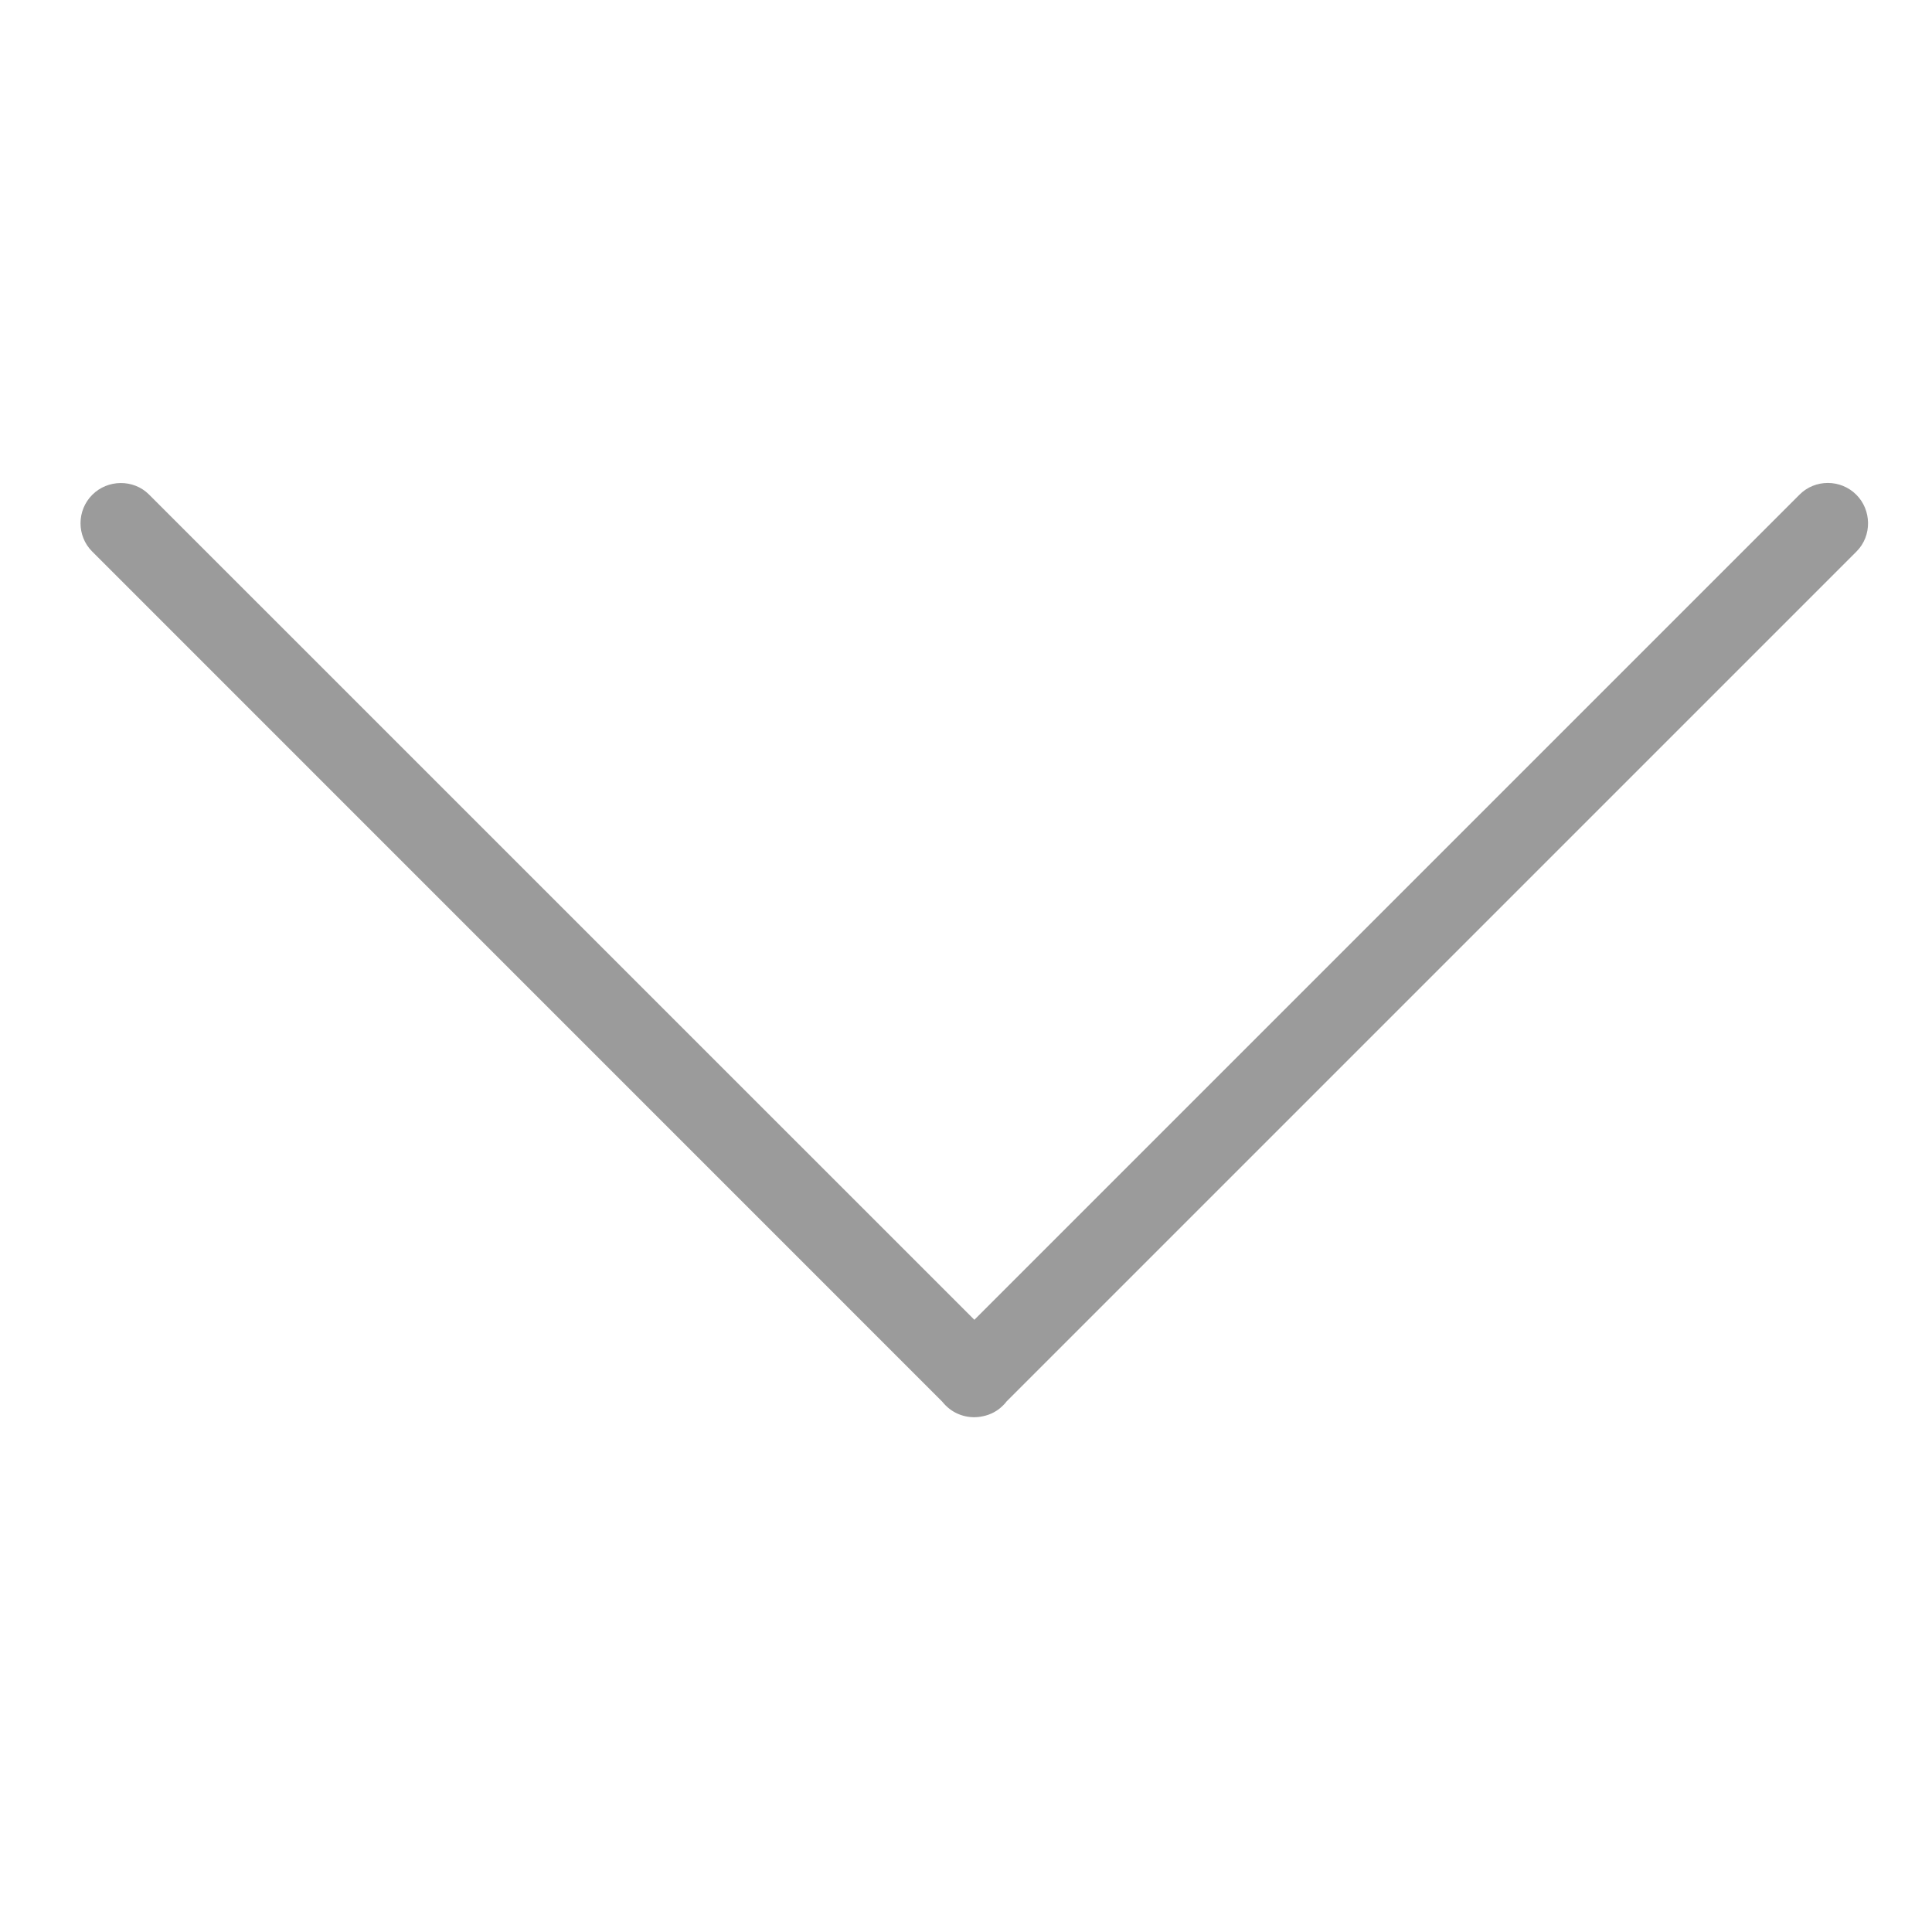
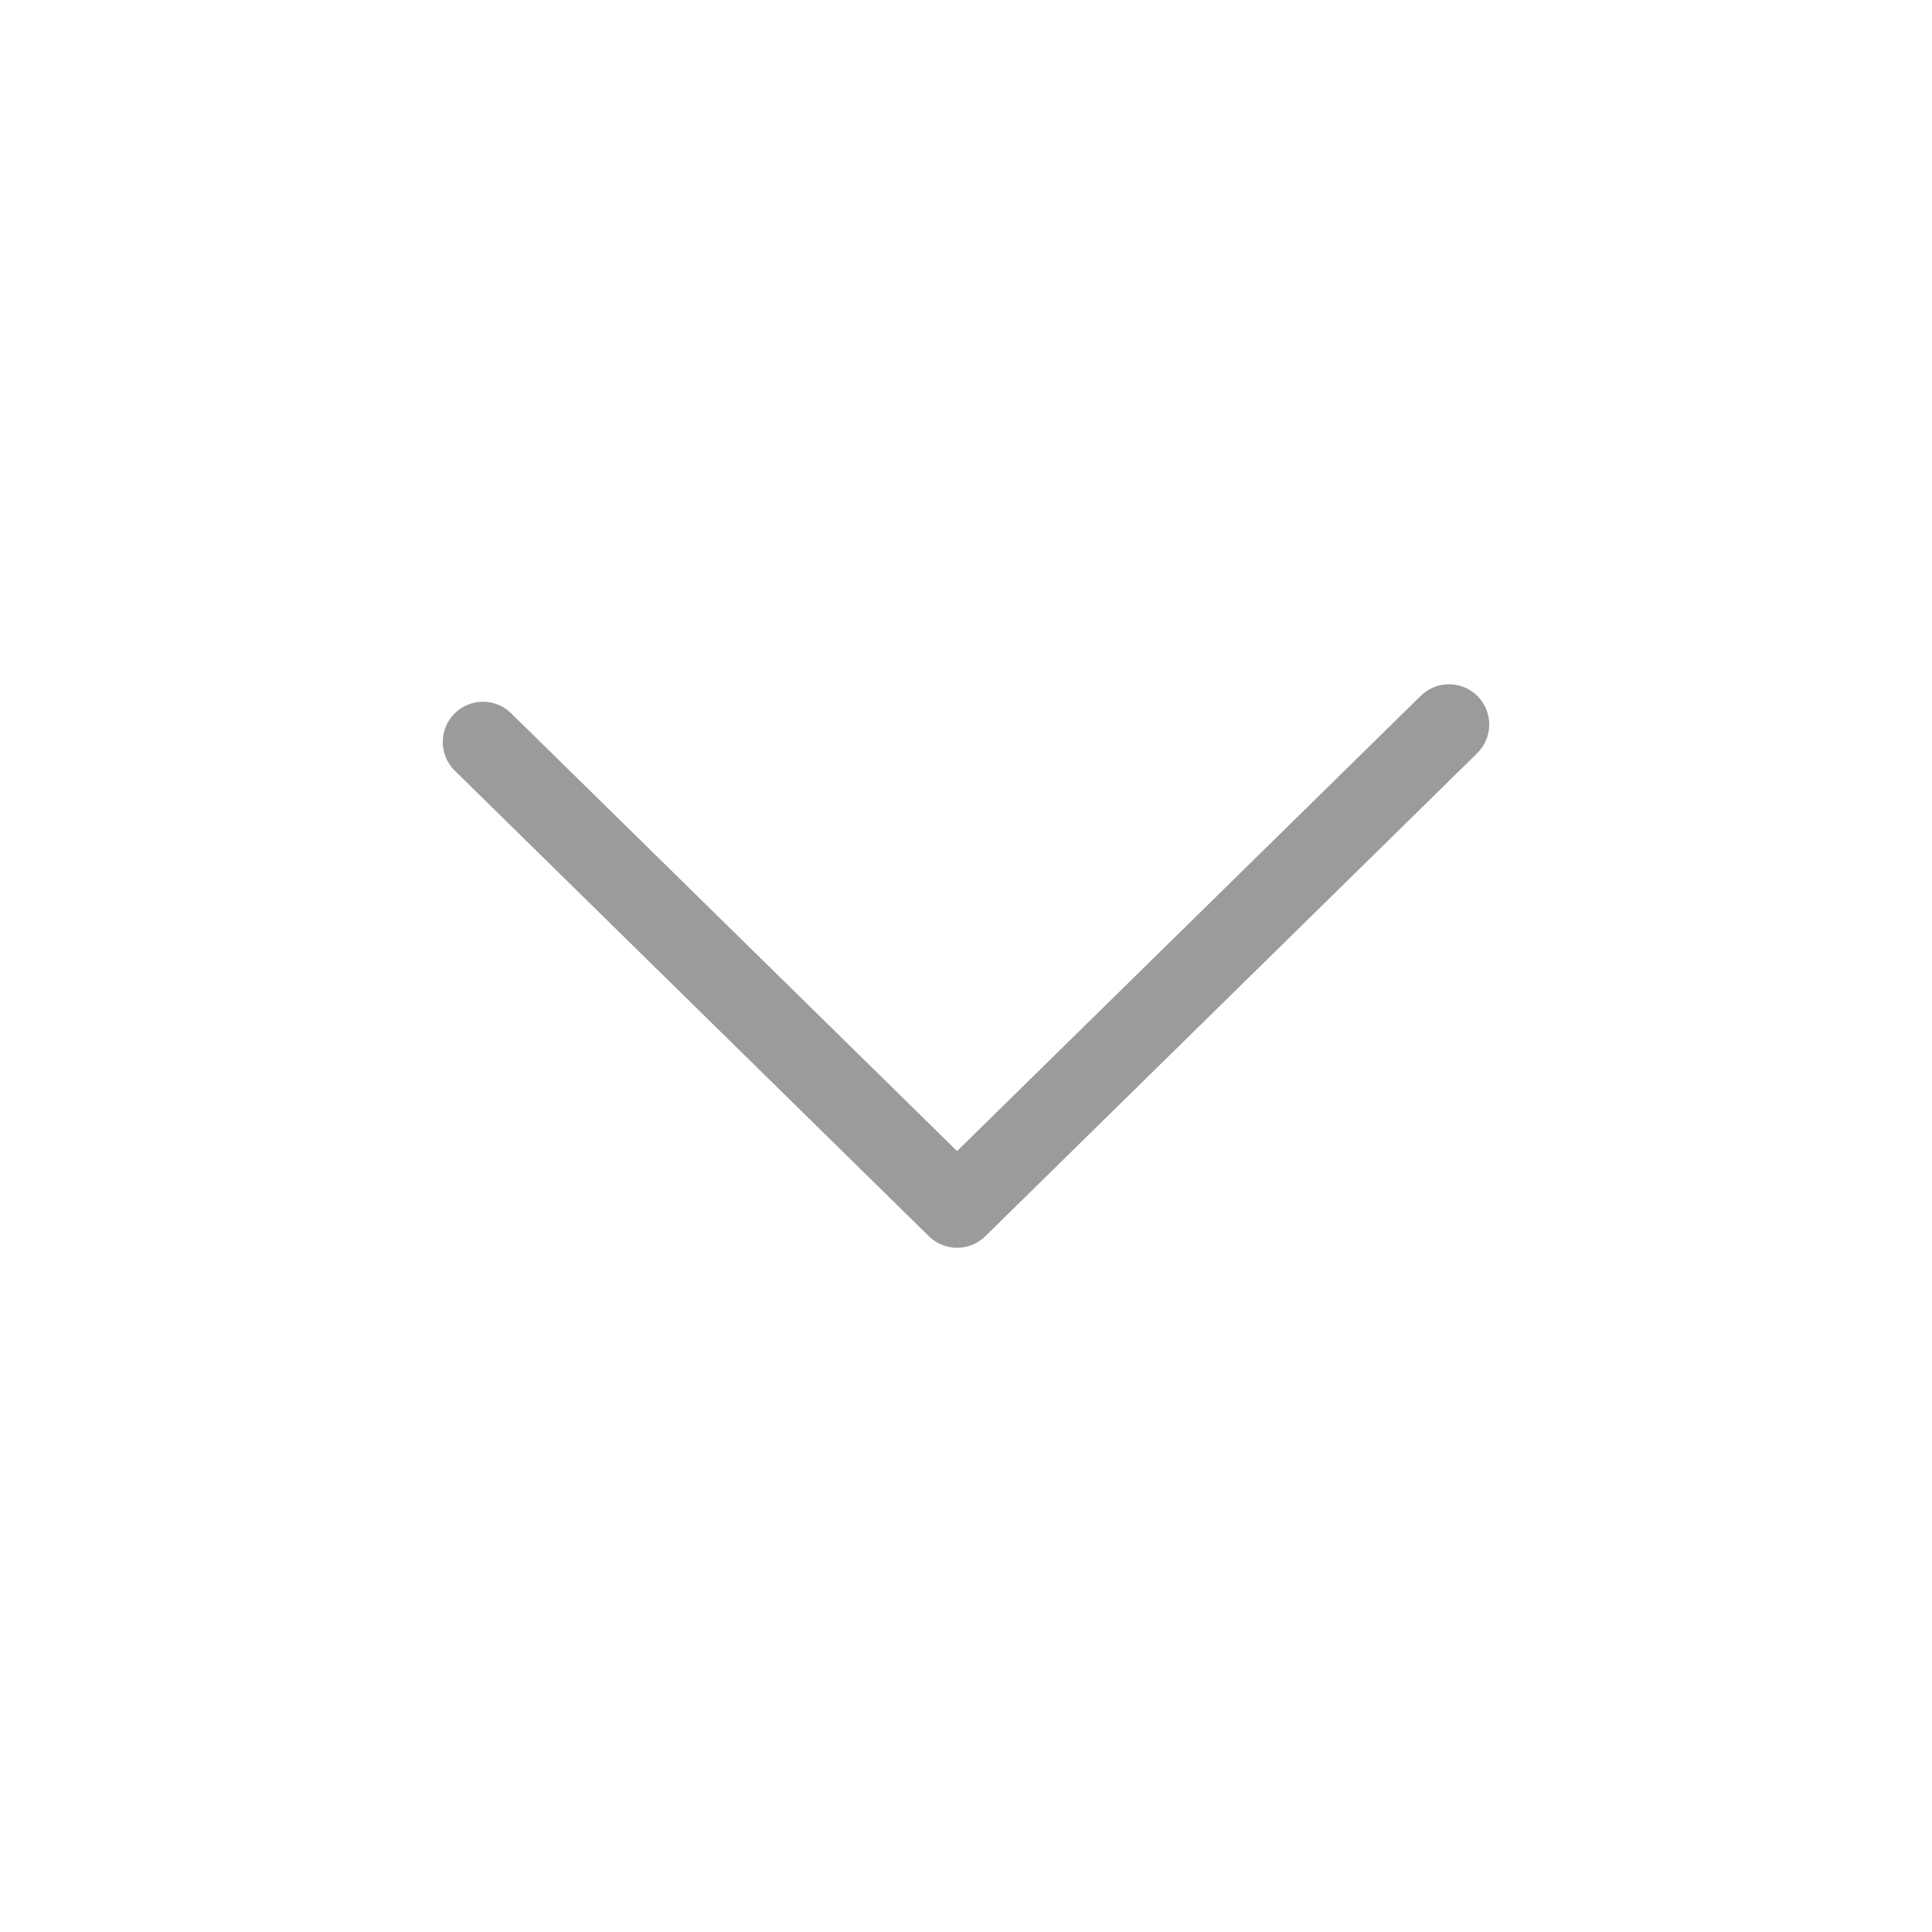
<svg xmlns="http://www.w3.org/2000/svg" width="24" height="24" viewBox="0 0 24 24">
-   <path fill="#9B9B9B" fill-rule="evenodd" d="M17.709,11.402 L7.15,0.844 C6.959,0.653 6.641,0.651 6.446,0.847 C6.256,1.036 6.249,1.357 6.443,1.551 L16.695,11.804 L6.443,22.056 C6.252,22.247 6.25,22.565 6.446,22.76 C6.635,22.95 6.956,22.957 7.15,22.763 L17.708,12.205 C17.726,12.192 17.743,12.177 17.759,12.16 C17.829,12.091 17.874,12.004 17.893,11.911 C17.929,11.75 17.885,11.573 17.759,11.447 C17.743,11.431 17.726,11.416 17.709,11.402 Z" transform="matrix(0 1 1 0 .3 -.3)" />
+   <path fill="#9B9B9B" d="M6.35,8.861 C6.153,8.667 5.837,8.67 5.643,8.867 C5.45,9.064 5.453,9.381 5.65,9.574 L11.539,15.357 C11.733,15.548 12.045,15.548 12.24,15.357 L18.35,9.357 C18.547,9.163 18.55,8.847 18.357,8.65 C18.163,8.453 17.847,8.45 17.65,8.643 L11.889,14.299 L6.35,8.861 Z" />
</svg>
